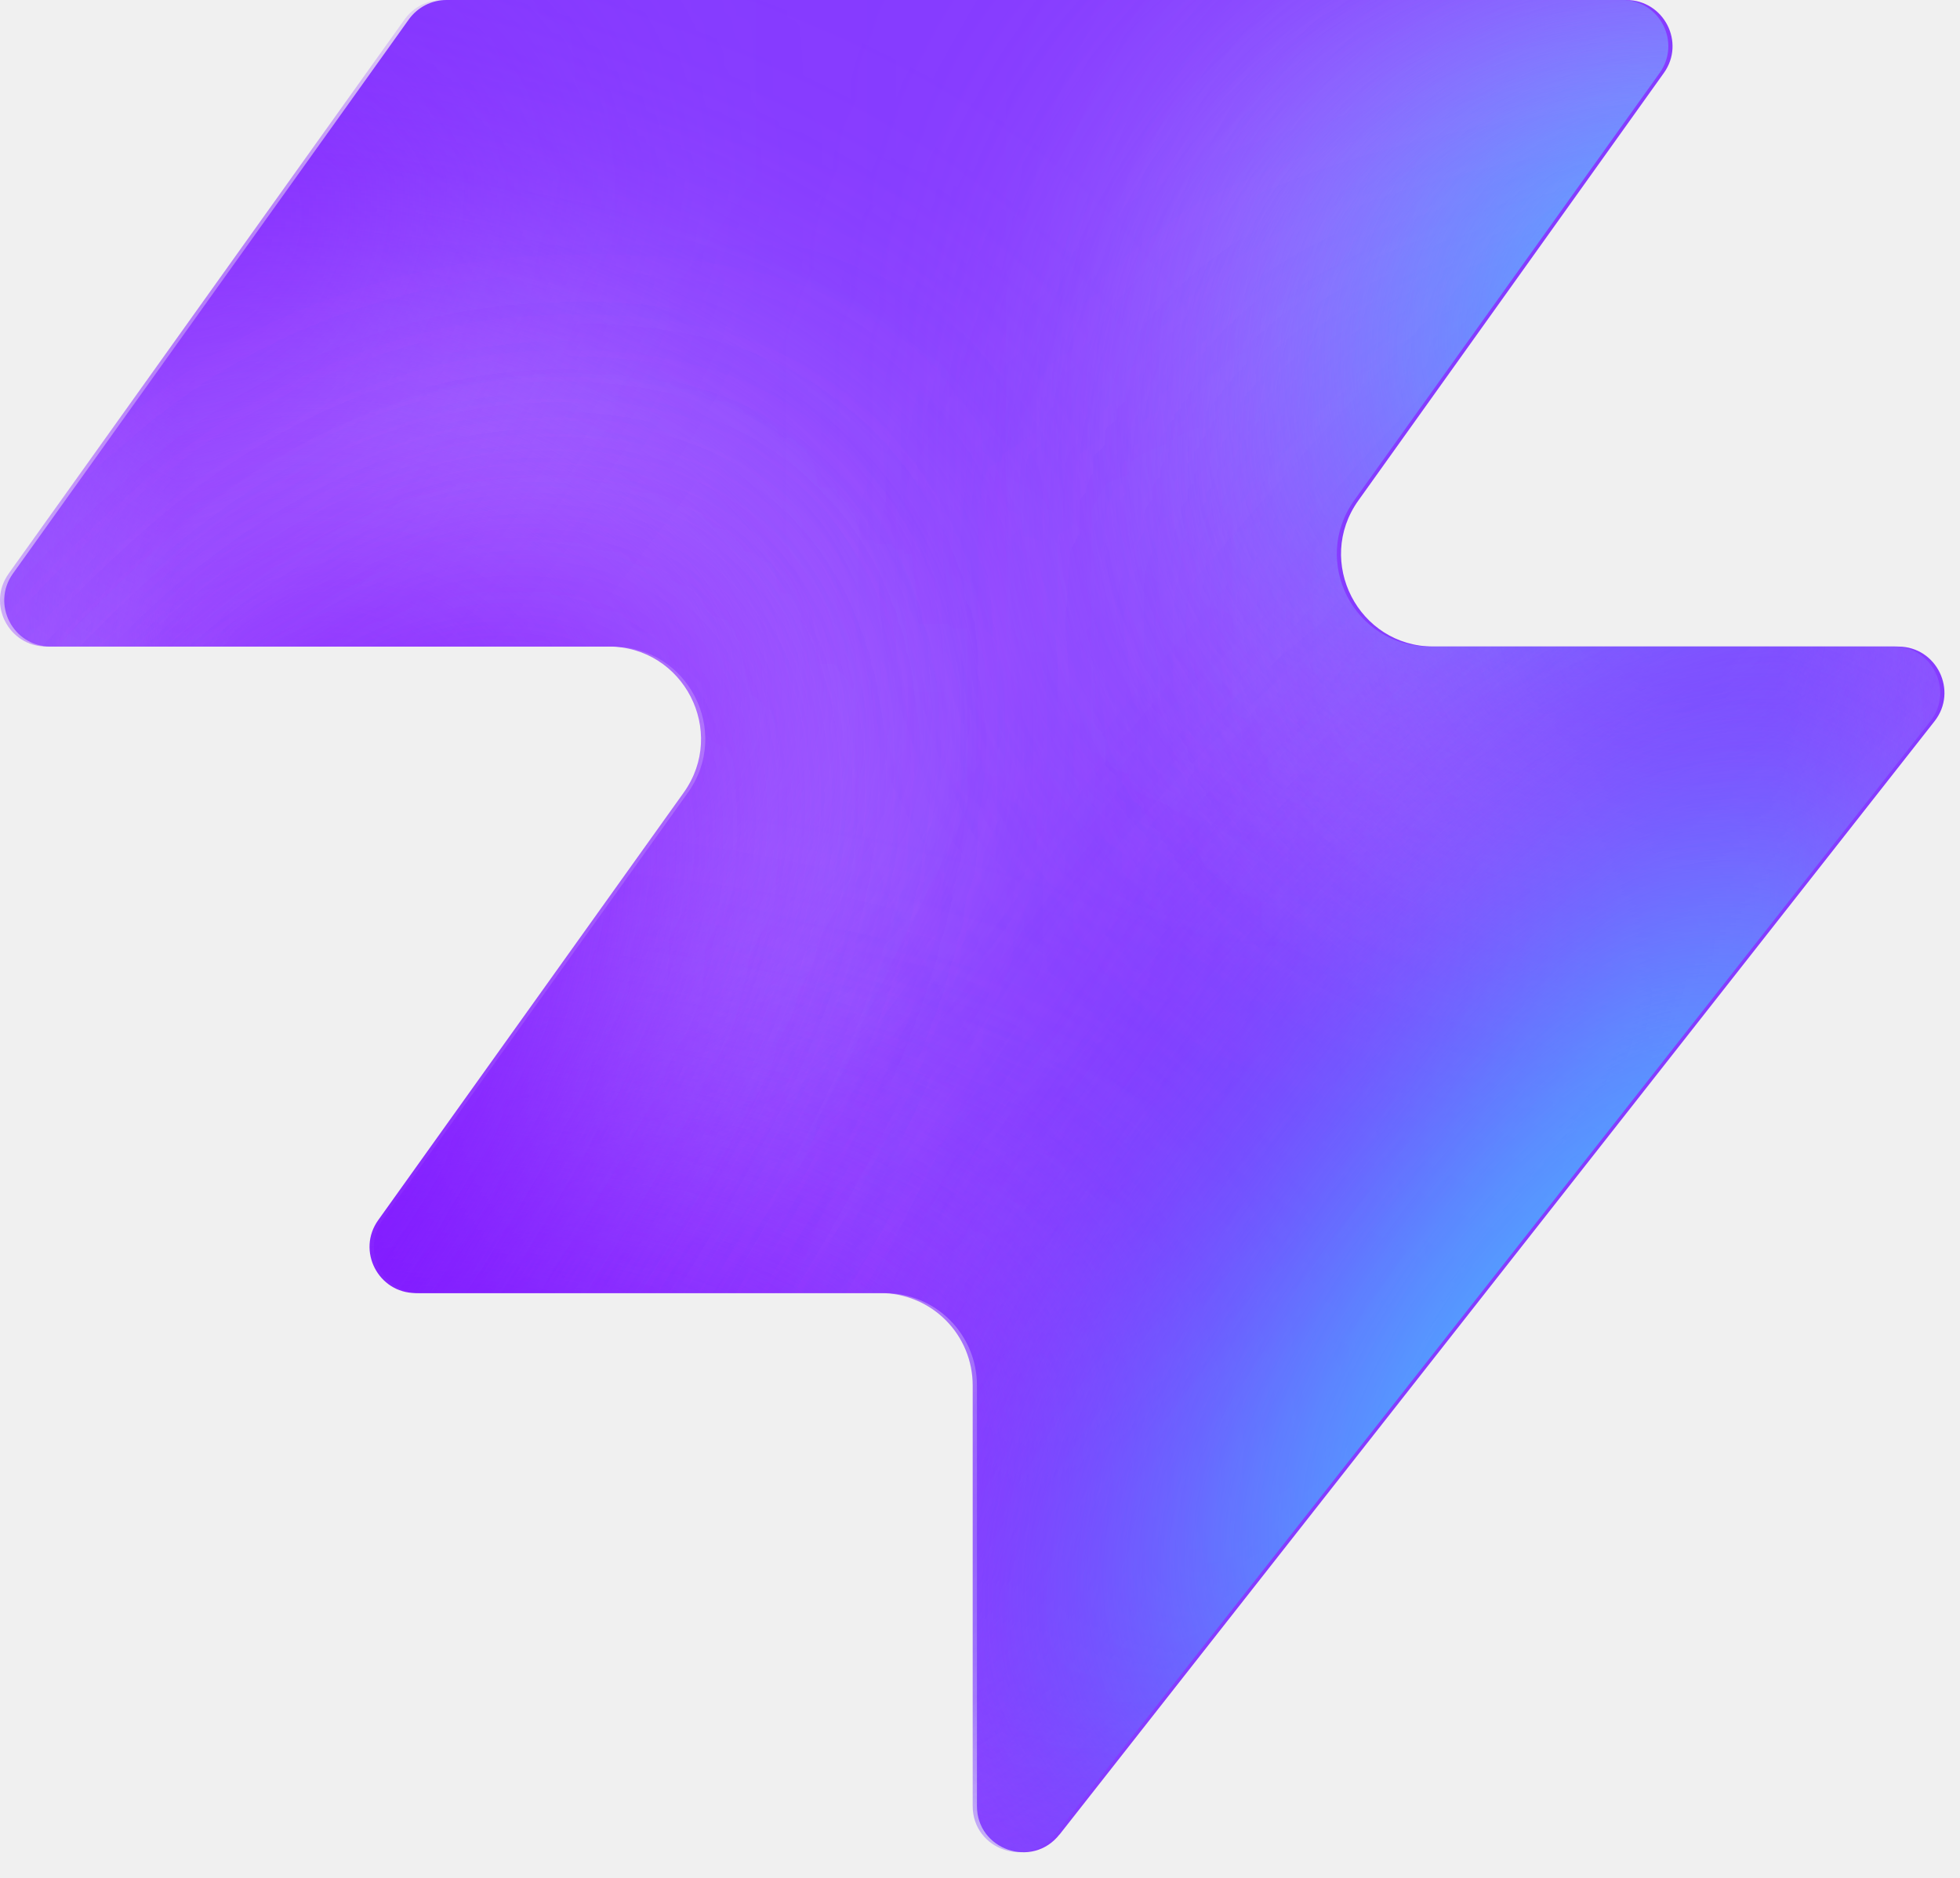
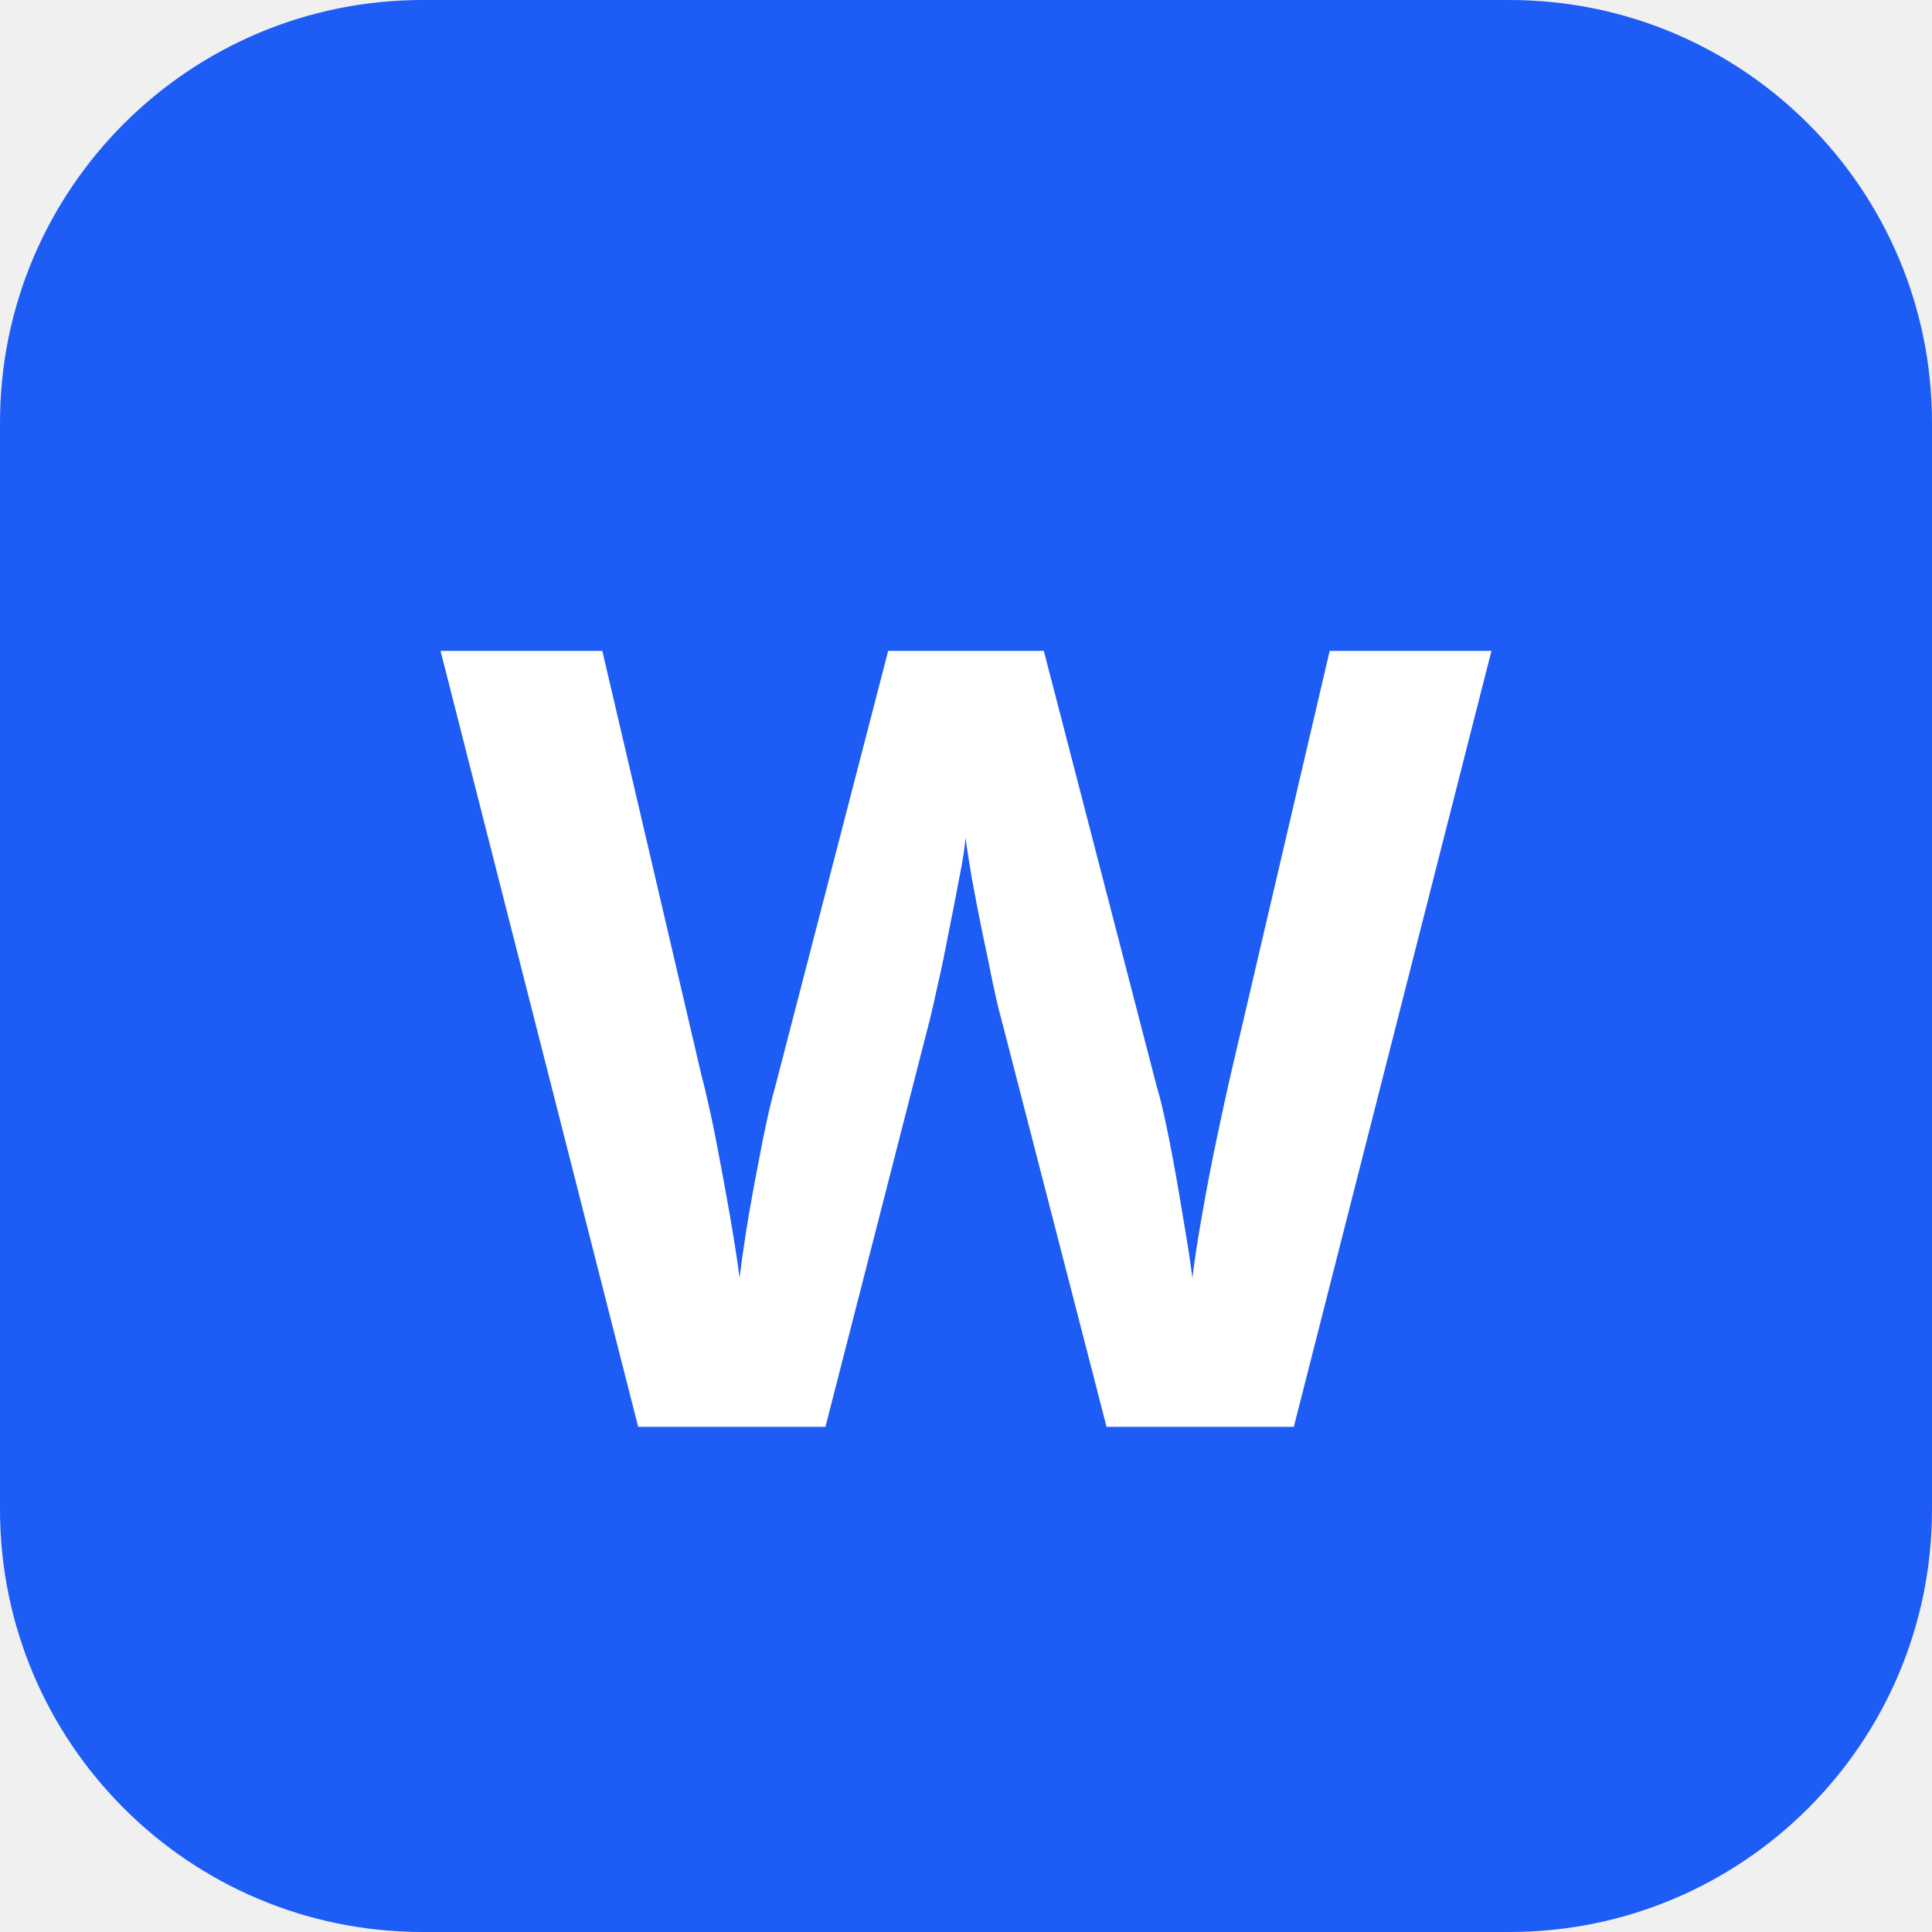
- <svg xmlns="http://www.w3.org/2000/svg" width="48" height="46" fill="none" viewBox="0 0 48 46">
-   <path fill="#863bff" d="M25.946 44.938c-.664.845-2.021.375-2.021-.698V33.937a2.26 2.26 0 0 0-2.262-2.262H10.287c-.92 0-1.456-1.04-.92-1.788l7.48-10.471c1.07-1.497 0-3.578-1.842-3.578H1.237c-.92 0-1.456-1.04-.92-1.788L10.013.474c.214-.297.556-.474.92-.474h28.894c.92 0 1.456 1.04.92 1.788l-7.48 10.471c-1.07 1.498 0 3.579 1.842 3.579h11.377c.943 0 1.473 1.088.89 1.83L25.947 44.94z" style="fill:#863bff;fill:color(display-p3 .525 .23 1);fill-opacity:1" />
-   <mask id="a" width="48" height="46" x="0" y="0" maskUnits="userSpaceOnUse" style="mask-type:alpha">
-     <path fill="#000" d="M25.842 44.938c-.664.844-2.021.375-2.021-.698V33.937a2.26 2.26 0 0 0-2.262-2.262H10.183c-.92 0-1.456-1.04-.92-1.788l7.48-10.471c1.07-1.498 0-3.579-1.842-3.579H1.133c-.92 0-1.456-1.04-.92-1.787L9.91.473c.214-.297.556-.474.92-.474h28.894c.92 0 1.456 1.04.92 1.788l-7.48 10.471c-1.07 1.498 0 3.578 1.842 3.578h11.377c.943 0 1.473 1.088.89 1.832L25.843 44.94z" style="fill:#000;fill-opacity:1" />
-   </mask>
-   <g mask="url(#a)">
-     <g filter="url(#b)">
-       <ellipse cx="5.508" cy="14.704" fill="#ede6ff" rx="5.508" ry="14.704" style="fill:#ede6ff;fill:color(display-p3 .927 .903 1);fill-opacity:1" transform="matrix(.00324 1 1 -.00324 -4.47 31.516)" />
-     </g>
-     <g filter="url(#c)">
-       <ellipse cx="10.399" cy="29.851" fill="#ede6ff" rx="10.399" ry="29.851" style="fill:#ede6ff;fill:color(display-p3 .927 .903 1);fill-opacity:1" transform="matrix(.00324 1 1 -.00324 -39.328 7.883)" />
-     </g>
-     <g filter="url(#d)">
-       <ellipse cx="5.508" cy="30.487" fill="#7e14ff" rx="5.508" ry="30.487" style="fill:#7e14ff;fill:color(display-p3 .492 .077 1);fill-opacity:1" transform="rotate(89.814 -25.913 -14.639)scale(1 -1)" />
-     </g>
-     <g filter="url(#e)">
-       <ellipse cx="5.508" cy="30.599" fill="#7e14ff" rx="5.508" ry="30.599" style="fill:#7e14ff;fill:color(display-p3 .492 .077 1);fill-opacity:1" transform="rotate(89.814 -32.644 -3.334)scale(1 -1)" />
-     </g>
-     <g filter="url(#f)">
-       <ellipse cx="5.508" cy="30.599" fill="#7e14ff" rx="5.508" ry="30.599" style="fill:#7e14ff;fill:color(display-p3 .492 .077 1);fill-opacity:1" transform="matrix(.00324 1 1 -.00324 -34.34 30.47)" />
-     </g>
-     <g filter="url(#g)">
-       <ellipse cx="14.072" cy="22.078" fill="#ede6ff" rx="14.072" ry="22.078" style="fill:#ede6ff;fill:color(display-p3 .927 .903 1);fill-opacity:1" transform="rotate(93.35 24.506 48.493)scale(-1 1)" />
-     </g>
-     <g filter="url(#h)">
-       <ellipse cx="3.47" cy="21.501" fill="#7e14ff" rx="3.47" ry="21.501" style="fill:#7e14ff;fill:color(display-p3 .492 .077 1);fill-opacity:1" transform="rotate(89.009 28.708 47.59)scale(-1 1)" />
-     </g>
-     <g filter="url(#i)">
-       <ellipse cx="3.47" cy="21.501" fill="#7e14ff" rx="3.47" ry="21.501" style="fill:#7e14ff;fill:color(display-p3 .492 .077 1);fill-opacity:1" transform="rotate(89.009 28.708 47.59)scale(-1 1)" />
-     </g>
-     <g filter="url(#j)">
-       <ellipse cx=".387" cy="8.972" fill="#7e14ff" rx="4.407" ry="29.108" style="fill:#7e14ff;fill:color(display-p3 .492 .077 1);fill-opacity:1" transform="rotate(39.51 .387 8.972)" />
-     </g>
-     <g filter="url(#k)">
-       <ellipse cx="47.523" cy="-6.092" fill="#7e14ff" rx="4.407" ry="29.108" style="fill:#7e14ff;fill:color(display-p3 .492 .077 1);fill-opacity:1" transform="rotate(37.892 47.523 -6.092)" />
-     </g>
-     <g filter="url(#l)">
-       <ellipse cx="41.412" cy="6.333" fill="#47bfff" rx="5.971" ry="9.665" style="fill:#47bfff;fill:color(display-p3 .28 .748 1);fill-opacity:1" transform="rotate(37.892 41.412 6.333)" />
-     </g>
-     <g filter="url(#m)">
-       <ellipse cx="-1.879" cy="38.332" fill="#7e14ff" rx="4.407" ry="29.108" style="fill:#7e14ff;fill:color(display-p3 .492 .077 1);fill-opacity:1" transform="rotate(37.892 -1.88 38.332)" />
-     </g>
-     <g filter="url(#n)">
-       <ellipse cx="-1.879" cy="38.332" fill="#7e14ff" rx="4.407" ry="29.108" style="fill:#7e14ff;fill:color(display-p3 .492 .077 1);fill-opacity:1" transform="rotate(37.892 -1.88 38.332)" />
-     </g>
-     <g filter="url(#o)">
-       <ellipse cx="35.651" cy="29.907" fill="#7e14ff" rx="4.407" ry="29.108" style="fill:#7e14ff;fill:color(display-p3 .492 .077 1);fill-opacity:1" transform="rotate(37.892 35.651 29.907)" />
-     </g>
-     <g filter="url(#p)">
-       <ellipse cx="38.418" cy="32.4" fill="#47bfff" rx="5.971" ry="15.297" style="fill:#47bfff;fill:color(display-p3 .28 .748 1);fill-opacity:1" transform="rotate(37.892 38.418 32.4)" />
-     </g>
-   </g>
-   <defs>
-     <filter id="b" width="60.045" height="41.654" x="-19.77" y="16.149" color-interpolation-filters="sRGB" filterUnits="userSpaceOnUse">
-       <feFlood flood-opacity="0" result="BackgroundImageFix" />
-       <feBlend in="SourceGraphic" in2="BackgroundImageFix" result="shape" />
-       <feGaussianBlur result="effect1_foregroundBlur_2002_17158" stdDeviation="7.659" />
-     </filter>
-     <filter id="c" width="90.34" height="51.437" x="-54.613" y="-7.533" color-interpolation-filters="sRGB" filterUnits="userSpaceOnUse">
-       <feFlood flood-opacity="0" result="BackgroundImageFix" />
-       <feBlend in="SourceGraphic" in2="BackgroundImageFix" result="shape" />
-       <feGaussianBlur result="effect1_foregroundBlur_2002_17158" stdDeviation="7.659" />
-     </filter>
-     <filter id="d" width="79.355" height="29.4" x="-49.64" y="2.03" color-interpolation-filters="sRGB" filterUnits="userSpaceOnUse">
-       <feFlood flood-opacity="0" result="BackgroundImageFix" />
-       <feBlend in="SourceGraphic" in2="BackgroundImageFix" result="shape" />
-       <feGaussianBlur result="effect1_foregroundBlur_2002_17158" stdDeviation="4.596" />
-     </filter>
-     <filter id="e" width="79.579" height="29.4" x="-45.045" y="20.029" color-interpolation-filters="sRGB" filterUnits="userSpaceOnUse">
-       <feFlood flood-opacity="0" result="BackgroundImageFix" />
-       <feBlend in="SourceGraphic" in2="BackgroundImageFix" result="shape" />
-       <feGaussianBlur result="effect1_foregroundBlur_2002_17158" stdDeviation="4.596" />
-     </filter>
-     <filter id="f" width="79.579" height="29.4" x="-43.513" y="21.178" color-interpolation-filters="sRGB" filterUnits="userSpaceOnUse">
-       <feFlood flood-opacity="0" result="BackgroundImageFix" />
-       <feBlend in="SourceGraphic" in2="BackgroundImageFix" result="shape" />
-       <feGaussianBlur result="effect1_foregroundBlur_2002_17158" stdDeviation="4.596" />
-     </filter>
-     <filter id="g" width="74.749" height="58.852" x="15.756" y="-17.901" color-interpolation-filters="sRGB" filterUnits="userSpaceOnUse">
-       <feFlood flood-opacity="0" result="BackgroundImageFix" />
-       <feBlend in="SourceGraphic" in2="BackgroundImageFix" result="shape" />
-       <feGaussianBlur result="effect1_foregroundBlur_2002_17158" stdDeviation="7.659" />
-     </filter>
-     <filter id="h" width="61.377" height="25.362" x="23.548" y="2.284" color-interpolation-filters="sRGB" filterUnits="userSpaceOnUse">
-       <feFlood flood-opacity="0" result="BackgroundImageFix" />
-       <feBlend in="SourceGraphic" in2="BackgroundImageFix" result="shape" />
-       <feGaussianBlur result="effect1_foregroundBlur_2002_17158" stdDeviation="4.596" />
-     </filter>
-     <filter id="i" width="61.377" height="25.362" x="23.548" y="2.284" color-interpolation-filters="sRGB" filterUnits="userSpaceOnUse">
-       <feFlood flood-opacity="0" result="BackgroundImageFix" />
-       <feBlend in="SourceGraphic" in2="BackgroundImageFix" result="shape" />
-       <feGaussianBlur result="effect1_foregroundBlur_2002_17158" stdDeviation="4.596" />
-     </filter>
-     <filter id="j" width="56.045" height="63.649" x="-27.636" y="-22.853" color-interpolation-filters="sRGB" filterUnits="userSpaceOnUse">
-       <feFlood flood-opacity="0" result="BackgroundImageFix" />
-       <feBlend in="SourceGraphic" in2="BackgroundImageFix" result="shape" />
-       <feGaussianBlur result="effect1_foregroundBlur_2002_17158" stdDeviation="4.596" />
-     </filter>
-     <filter id="k" width="54.814" height="64.646" x="20.116" y="-38.415" color-interpolation-filters="sRGB" filterUnits="userSpaceOnUse">
-       <feFlood flood-opacity="0" result="BackgroundImageFix" />
-       <feBlend in="SourceGraphic" in2="BackgroundImageFix" result="shape" />
-       <feGaussianBlur result="effect1_foregroundBlur_2002_17158" stdDeviation="4.596" />
-     </filter>
-     <filter id="l" width="33.541" height="35.313" x="24.641" y="-11.323" color-interpolation-filters="sRGB" filterUnits="userSpaceOnUse">
-       <feFlood flood-opacity="0" result="BackgroundImageFix" />
-       <feBlend in="SourceGraphic" in2="BackgroundImageFix" result="shape" />
-       <feGaussianBlur result="effect1_foregroundBlur_2002_17158" stdDeviation="4.596" />
-     </filter>
-     <filter id="m" width="54.814" height="64.646" x="-29.286" y="6.009" color-interpolation-filters="sRGB" filterUnits="userSpaceOnUse">
-       <feFlood flood-opacity="0" result="BackgroundImageFix" />
-       <feBlend in="SourceGraphic" in2="BackgroundImageFix" result="shape" />
-       <feGaussianBlur result="effect1_foregroundBlur_2002_17158" stdDeviation="4.596" />
-     </filter>
-     <filter id="n" width="54.814" height="64.646" x="-29.286" y="6.009" color-interpolation-filters="sRGB" filterUnits="userSpaceOnUse">
-       <feFlood flood-opacity="0" result="BackgroundImageFix" />
-       <feBlend in="SourceGraphic" in2="BackgroundImageFix" result="shape" />
-       <feGaussianBlur result="effect1_foregroundBlur_2002_17158" stdDeviation="4.596" />
-     </filter>
-     <filter id="o" width="54.814" height="64.646" x="8.244" y="-2.416" color-interpolation-filters="sRGB" filterUnits="userSpaceOnUse">
-       <feFlood flood-opacity="0" result="BackgroundImageFix" />
-       <feBlend in="SourceGraphic" in2="BackgroundImageFix" result="shape" />
-       <feGaussianBlur result="effect1_foregroundBlur_2002_17158" stdDeviation="4.596" />
-     </filter>
-     <filter id="p" width="39.409" height="43.623" x="18.713" y="10.588" color-interpolation-filters="sRGB" filterUnits="userSpaceOnUse">
-       <feFlood flood-opacity="0" result="BackgroundImageFix" />
-       <feBlend in="SourceGraphic" in2="BackgroundImageFix" result="shape" />
-       <feGaussianBlur result="effect1_foregroundBlur_2002_17158" stdDeviation="4.596" />
-     </filter>
-   </defs>
+ <svg xmlns="http://www.w3.org/2000/svg" viewBox="0 0 64 64">
+   <rect width="64" height="64" rx="14" fill="#1d5cf5" />
+   <text x="50%" y="54%" dominant-baseline="middle" text-anchor="middle" font-family="Arial Black, sans-serif" font-weight="900" font-size="36" fill="white">W</text>
</svg>
